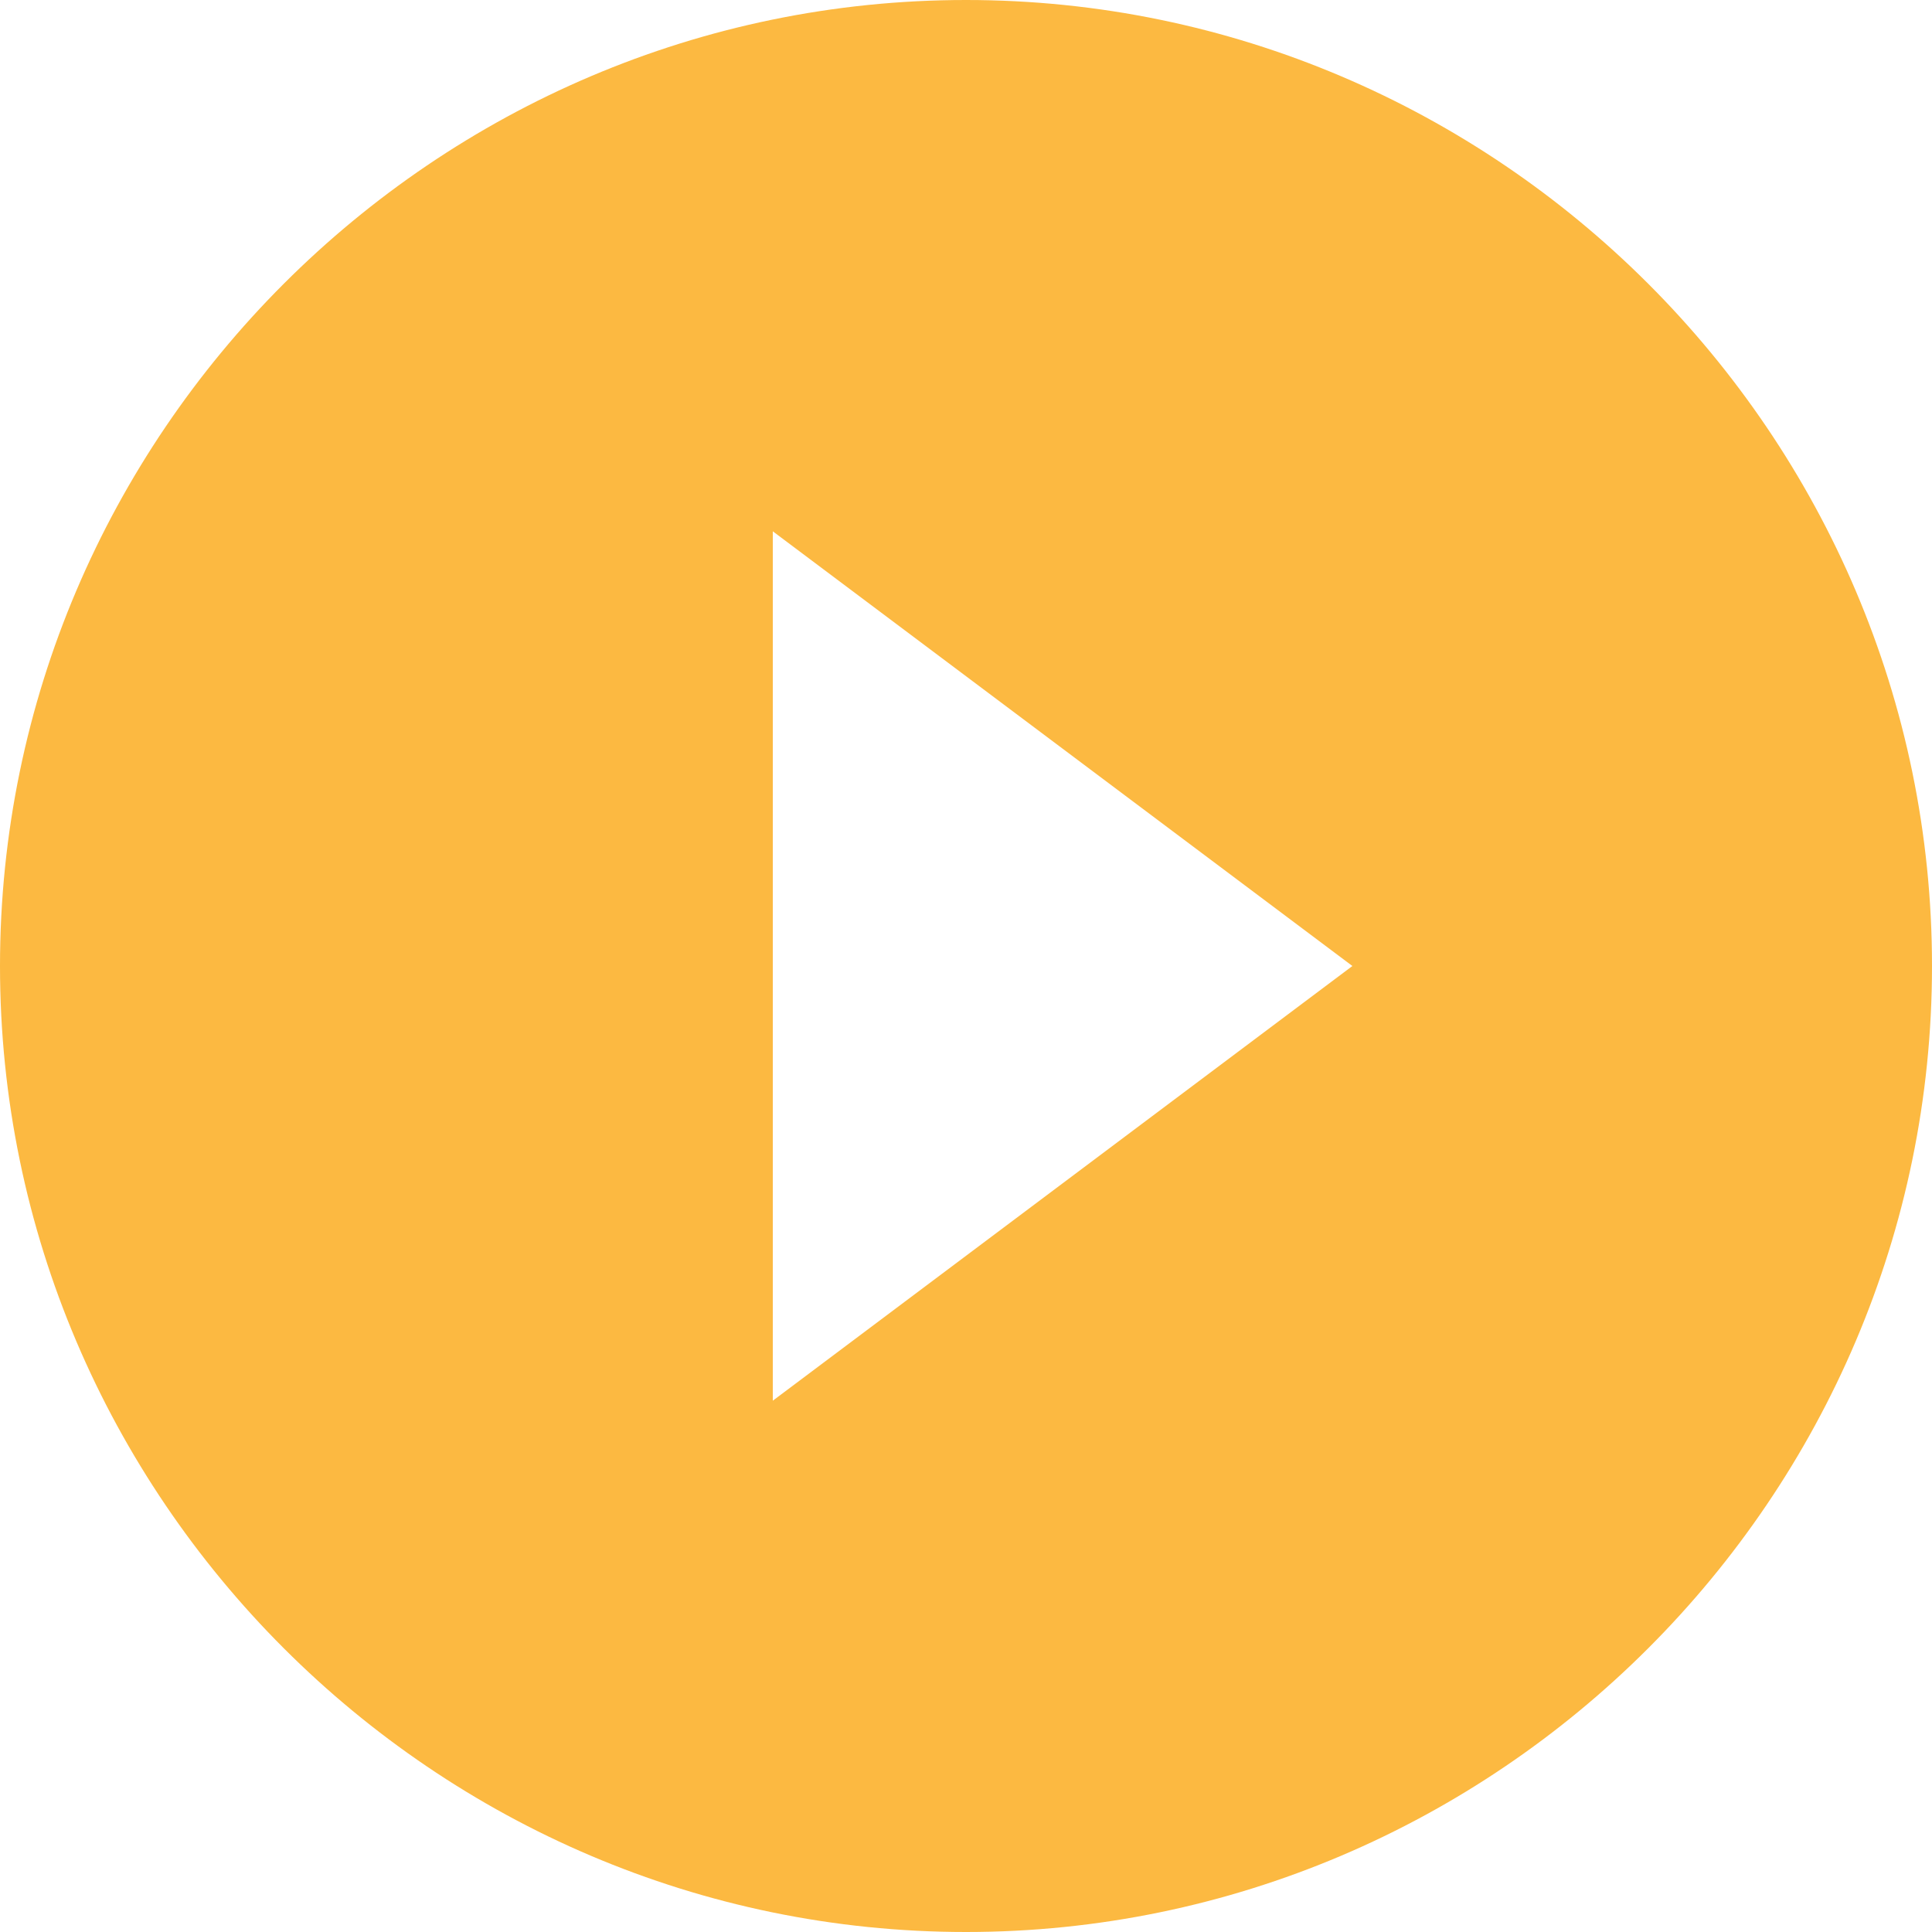
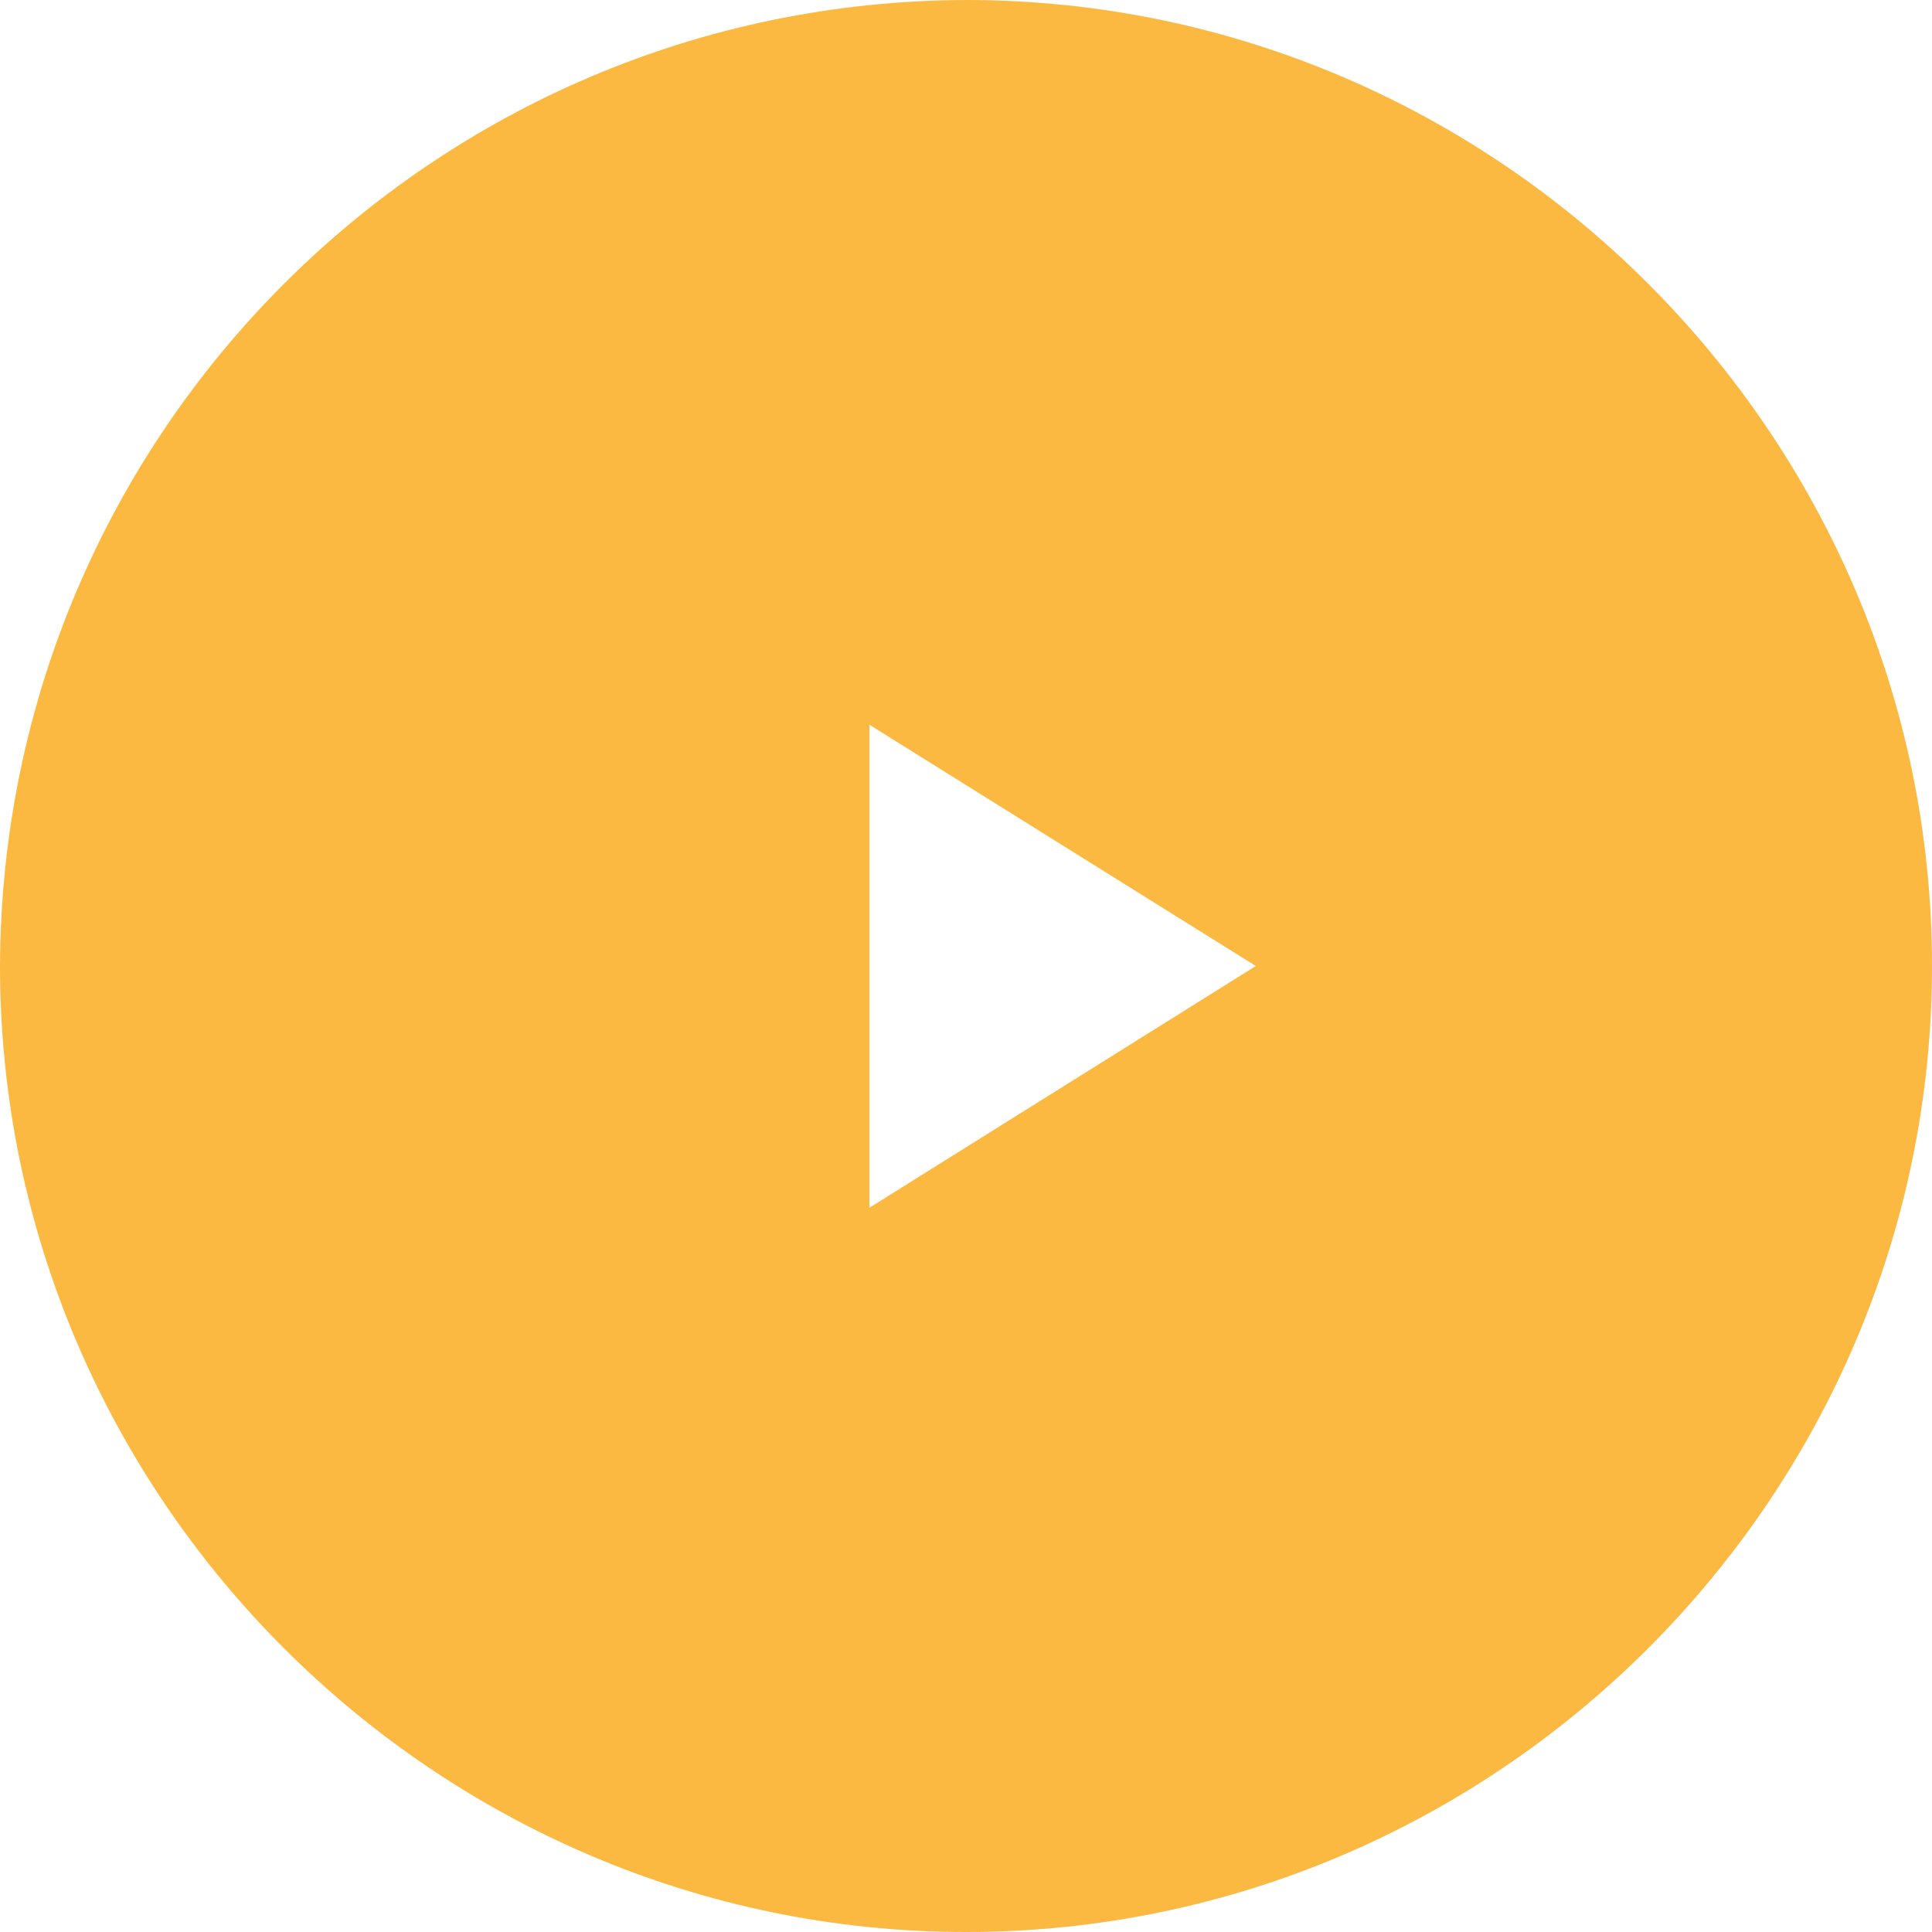
- <svg xmlns="http://www.w3.org/2000/svg" version="1.1" id="Capa_1" x="0px" y="0px" viewBox="149 -225 512 512" style="enable-background:new 149 -225 512 512;" xml:space="preserve">
-   <style type="text/css">
- 	.st0{fill:#FCB941;}
- </style>
-   <g>
-     <g id="play-circle-fill">
-       <path class="st0" d="M405-225c-140.8,0-256,115.2-256,256s115.2,256,256,256S661,171.8,661,31S545.8-225,405-225z M353.8,146.2    V-84.2L507.4,31L353.8,146.2z" />
-     </g>
-   </g>
+ <svg xmlns="http://www.w3.org/2000/svg" width="41" height="41" viewBox="0 0 41 41">
+   <path fill="#fcb941" d="M20.5 0A20.57 20.57 0 0 0 0 20.5C0 31.77 9.23 41 20.5 41 31.78 41 41 31.77 41 20.5S31.78 0 20.5 0zm-2.05 25.63V15.38l8.2 5.12z" />
</svg>
